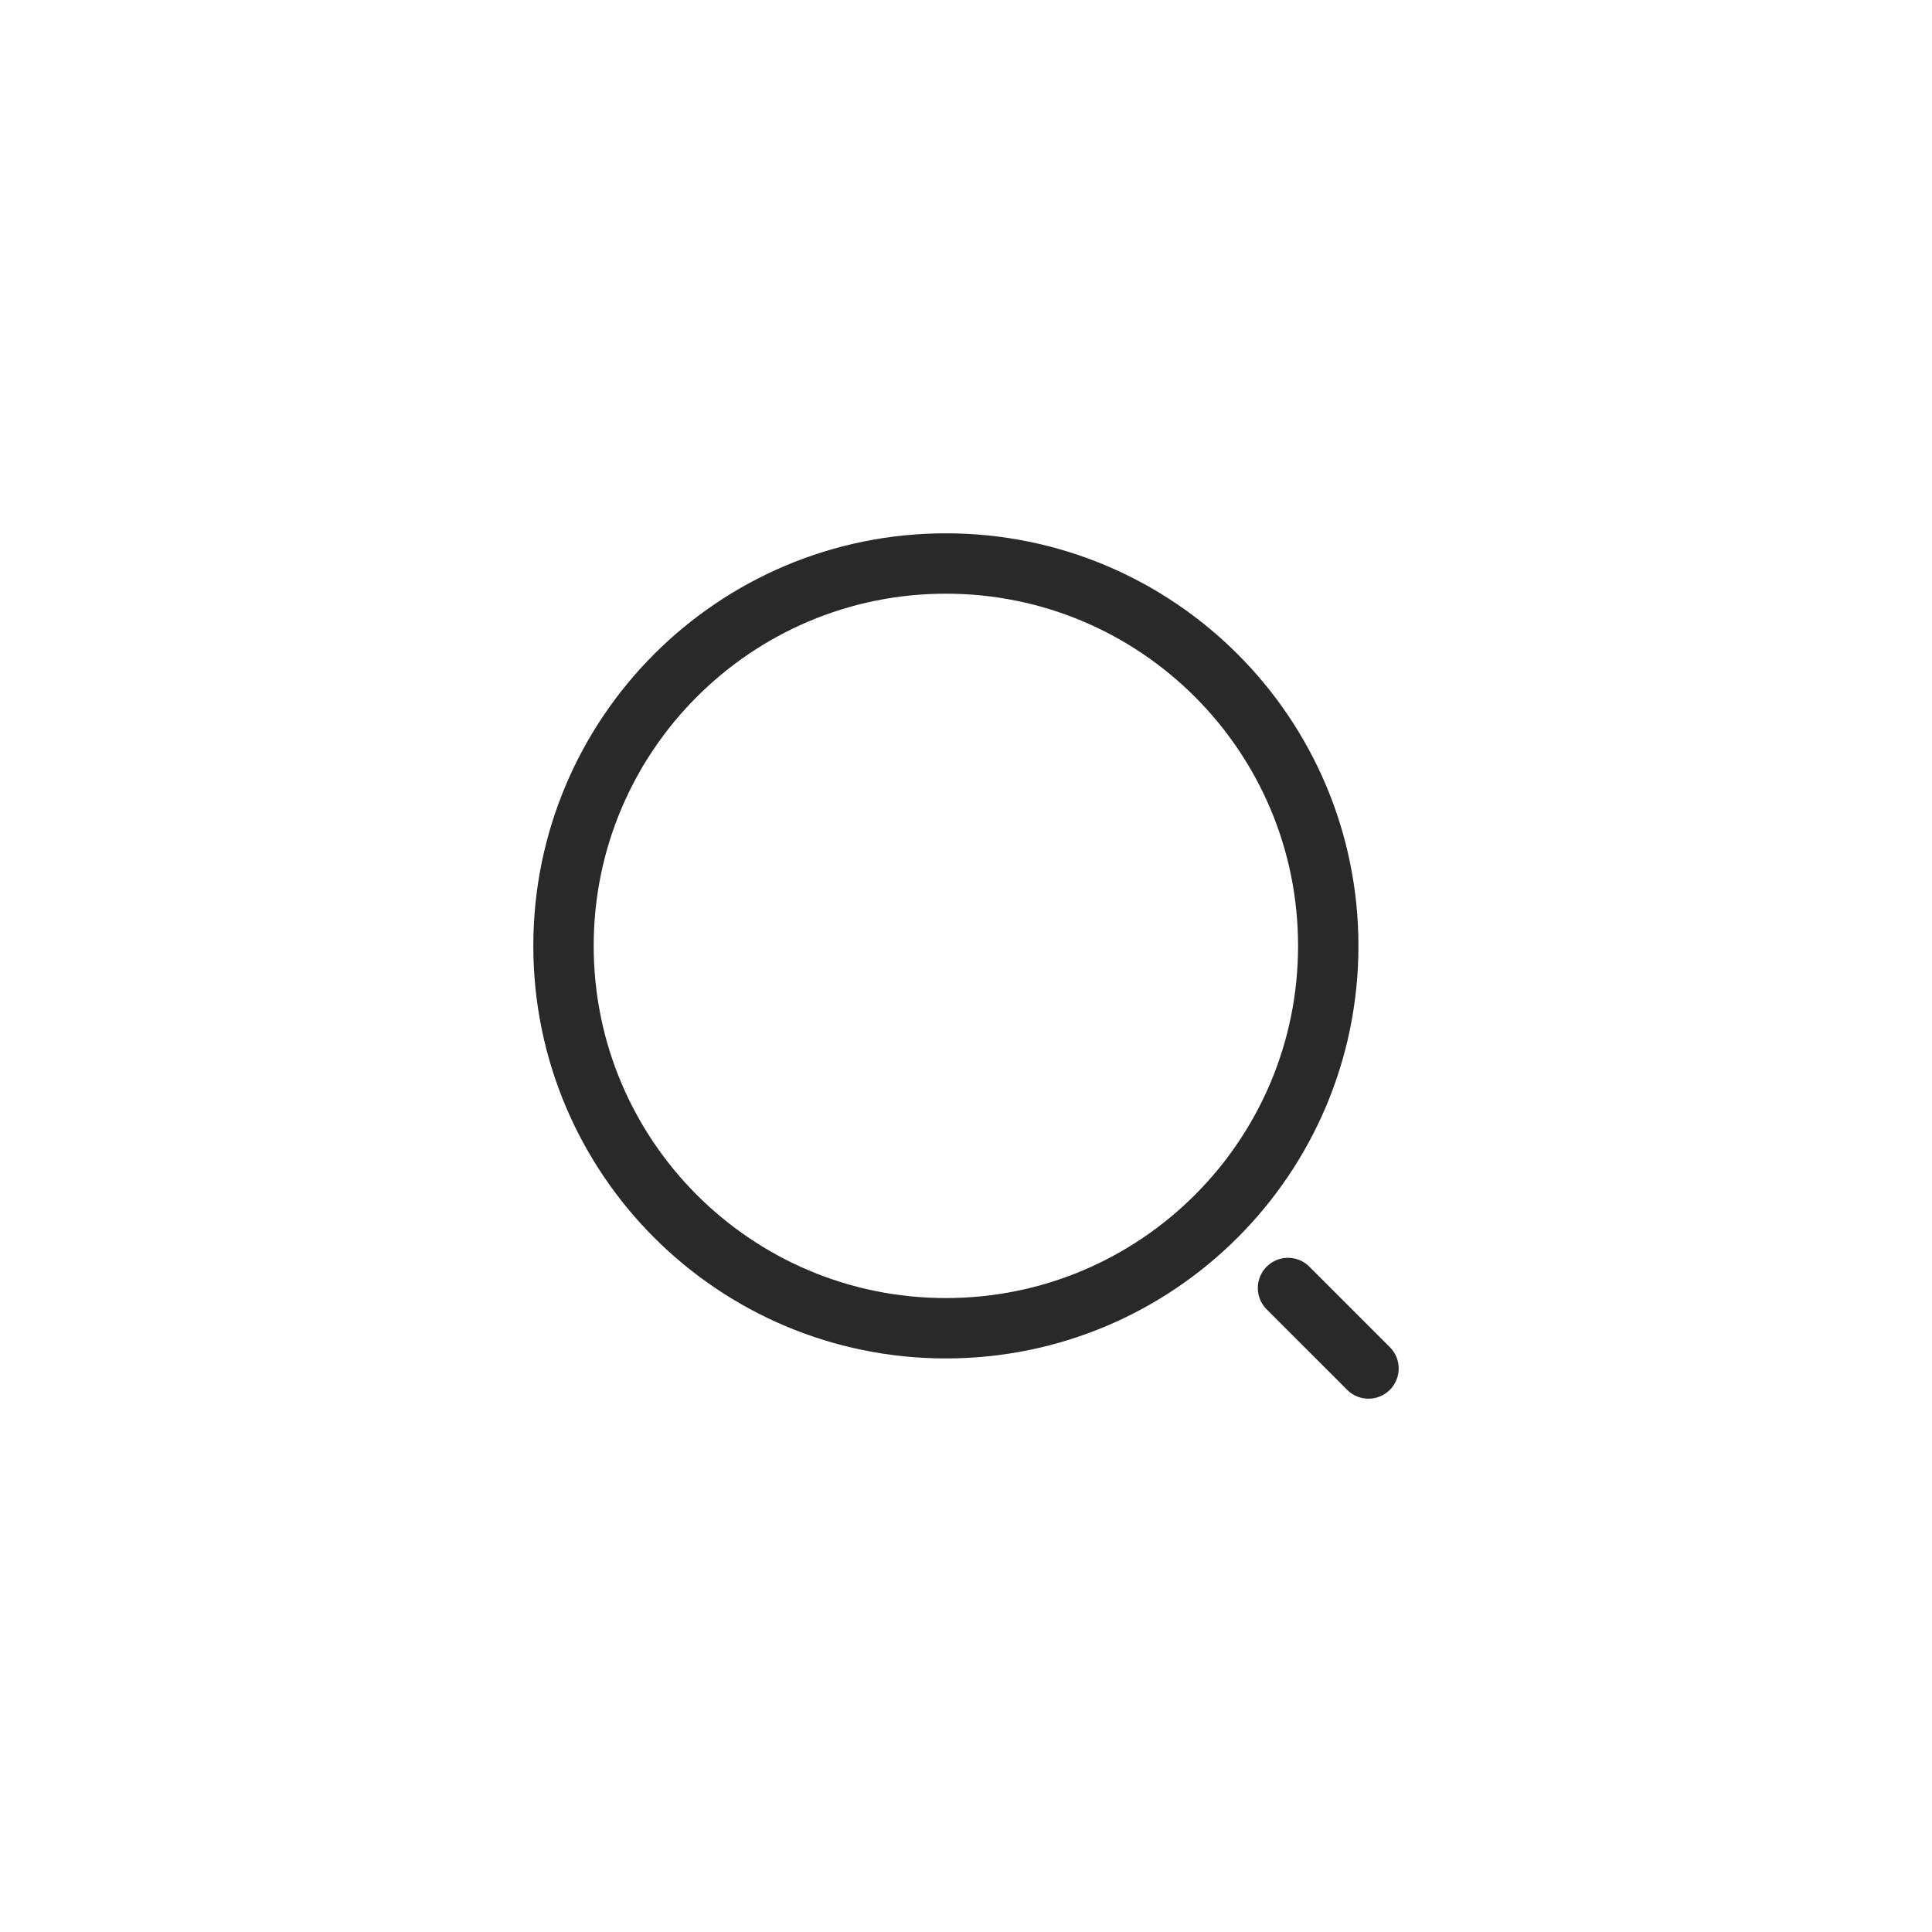
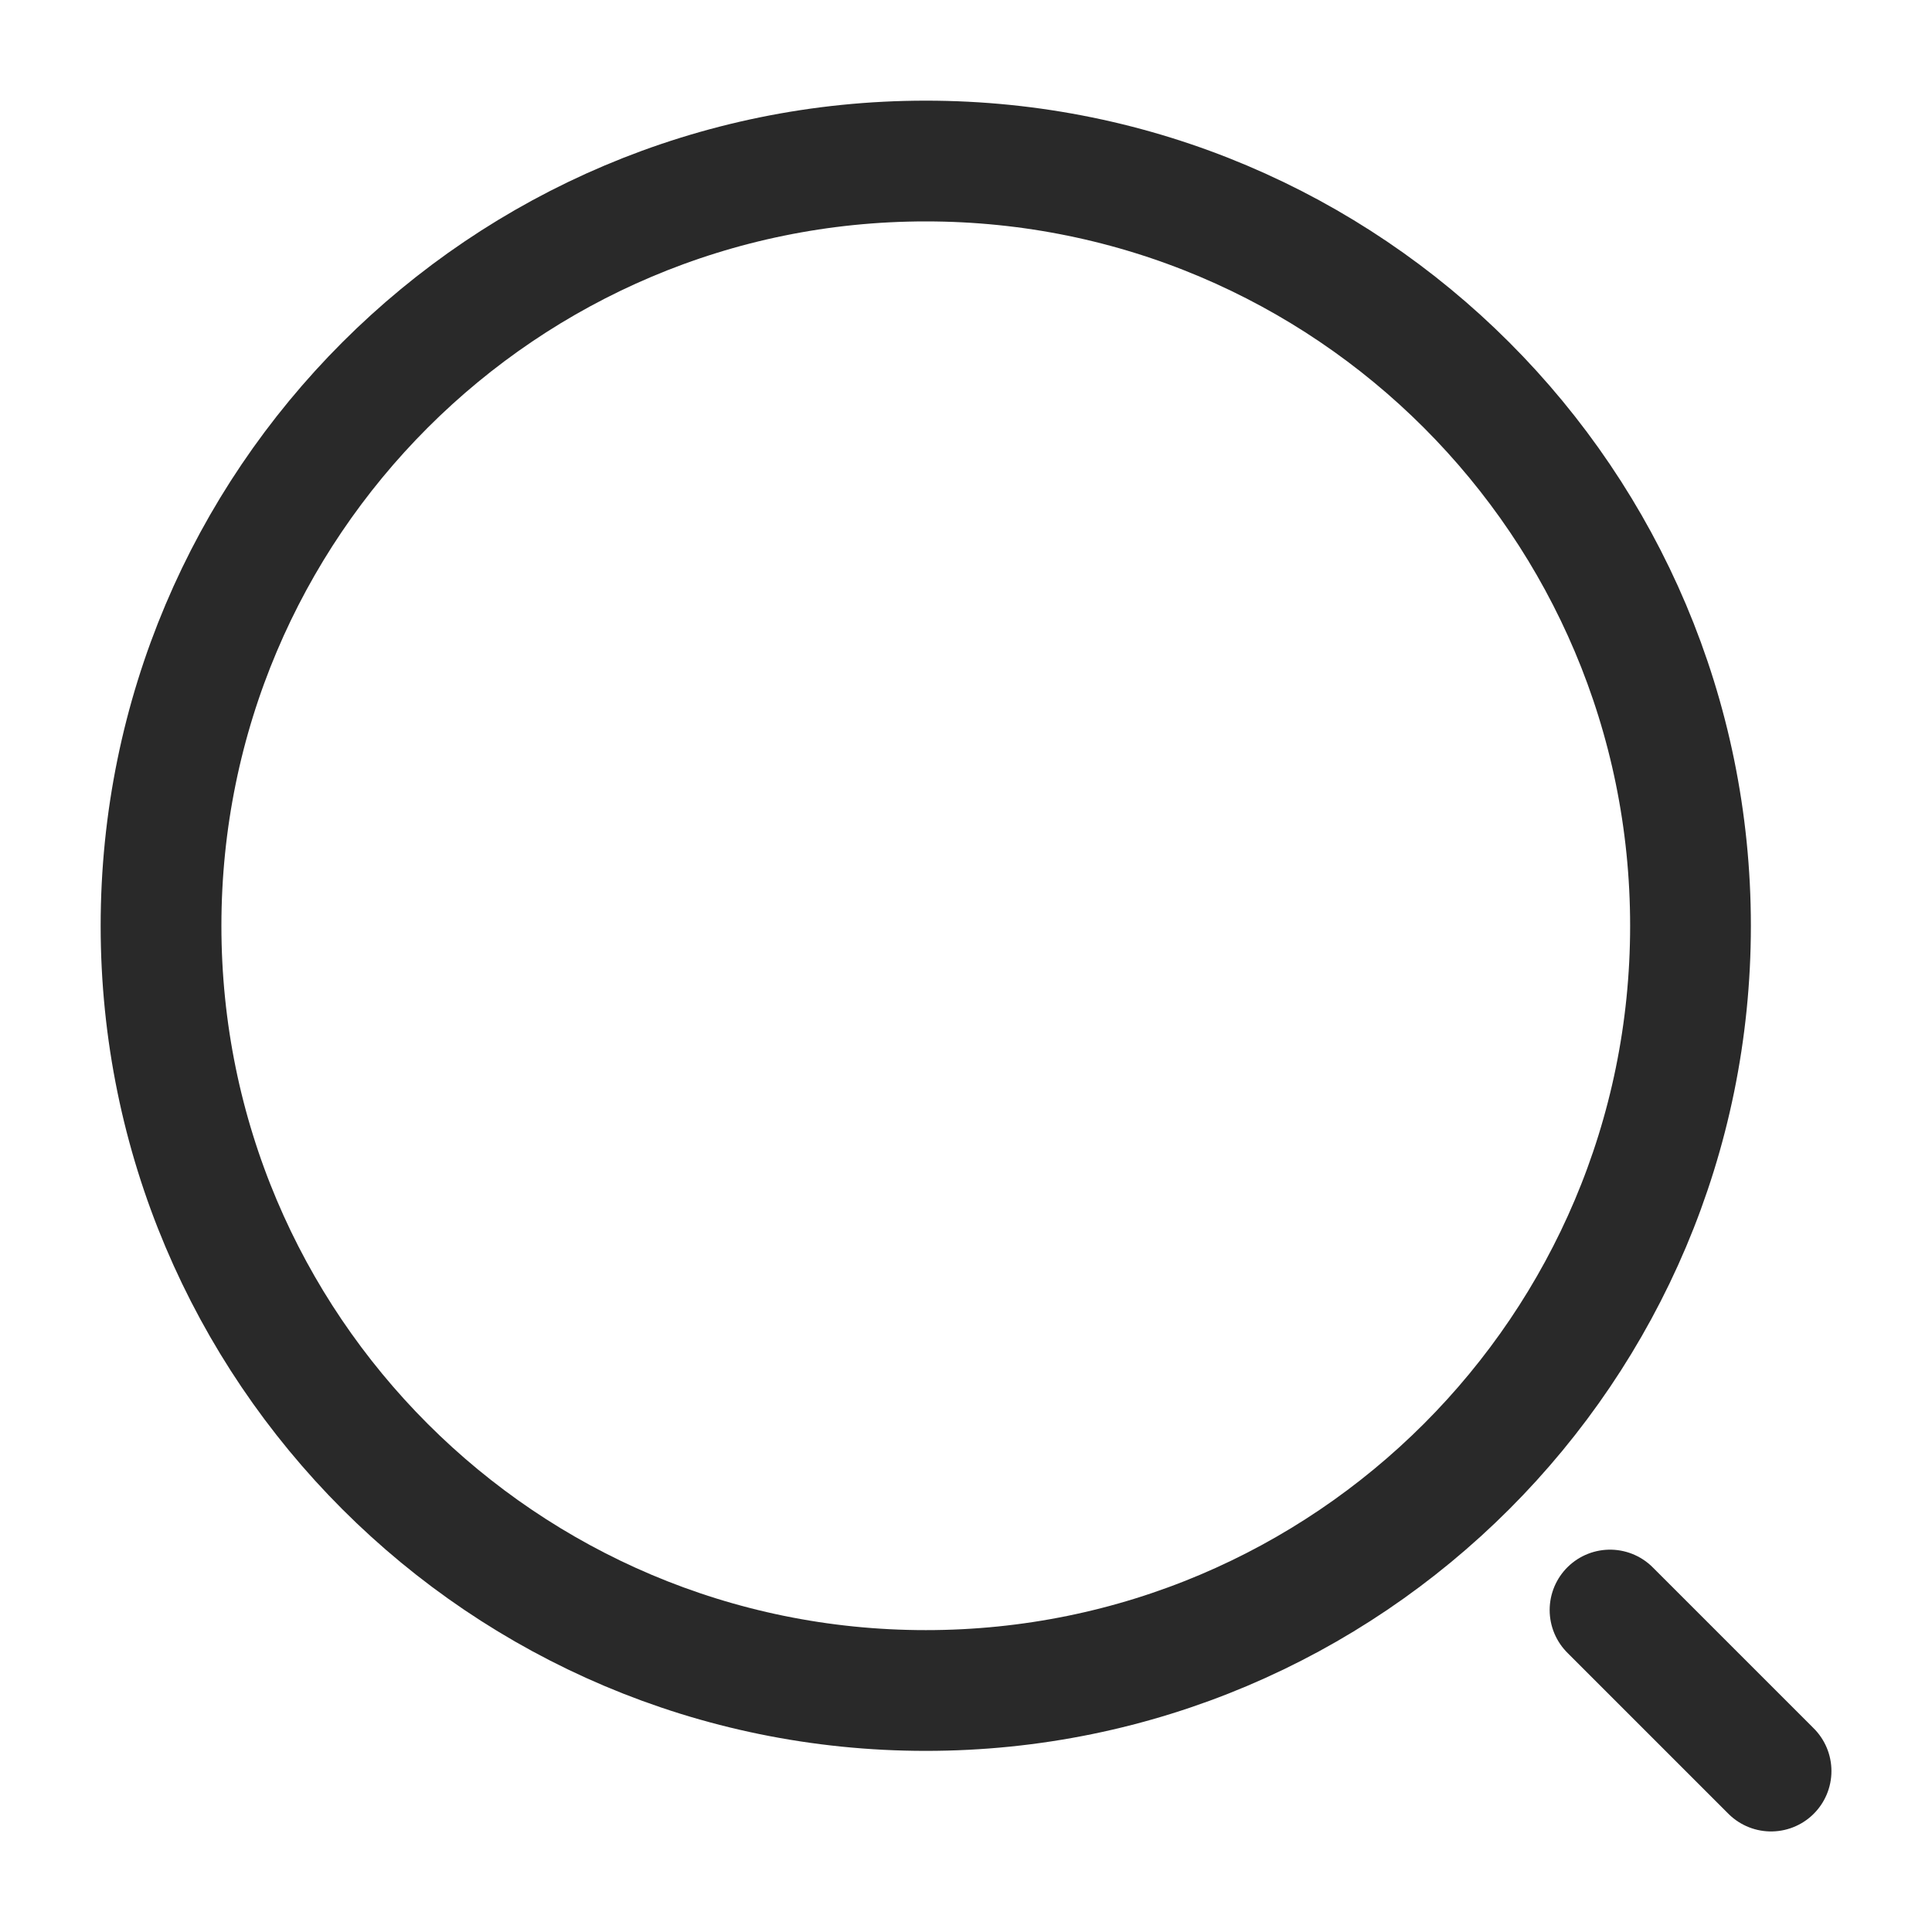
- <svg xmlns="http://www.w3.org/2000/svg" width="48" height="48" viewBox="0 0 48 48" fill="none">
-   <path d="M23.5 33C28.747 33 33 28.747 33 23.5C33 18.253 28.747 14 23.5 14C18.253 14 14 18.253 14 23.5C14 28.747 18.253 33 23.5 33Z" stroke="#292929" stroke-width="1.5" stroke-linecap="round" stroke-linejoin="round" />
-   <path d="M34 34L32 32" stroke="#292929" stroke-width="1.5" stroke-linecap="round" stroke-linejoin="round" />
+ <svg xmlns="http://www.w3.org/2000/svg" width="20" height="20" viewBox="0 0 20 20" fill="none">
+   <path d="M9.584 17.5C13.956 17.5 17.5 13.956 17.5 9.584C17.5 5.211 13.956 1.667 9.584 1.667C5.211 1.667 1.667 5.211 1.667 9.584C1.667 13.956 5.211 17.5 9.584 17.5Z" stroke="#292929" stroke-width="1.25" stroke-linecap="round" stroke-linejoin="round" />
+   <path d="M18.334 18.334L16.667 16.667" stroke="#292929" stroke-width="1.25" stroke-linecap="round" stroke-linejoin="round" />
</svg>
